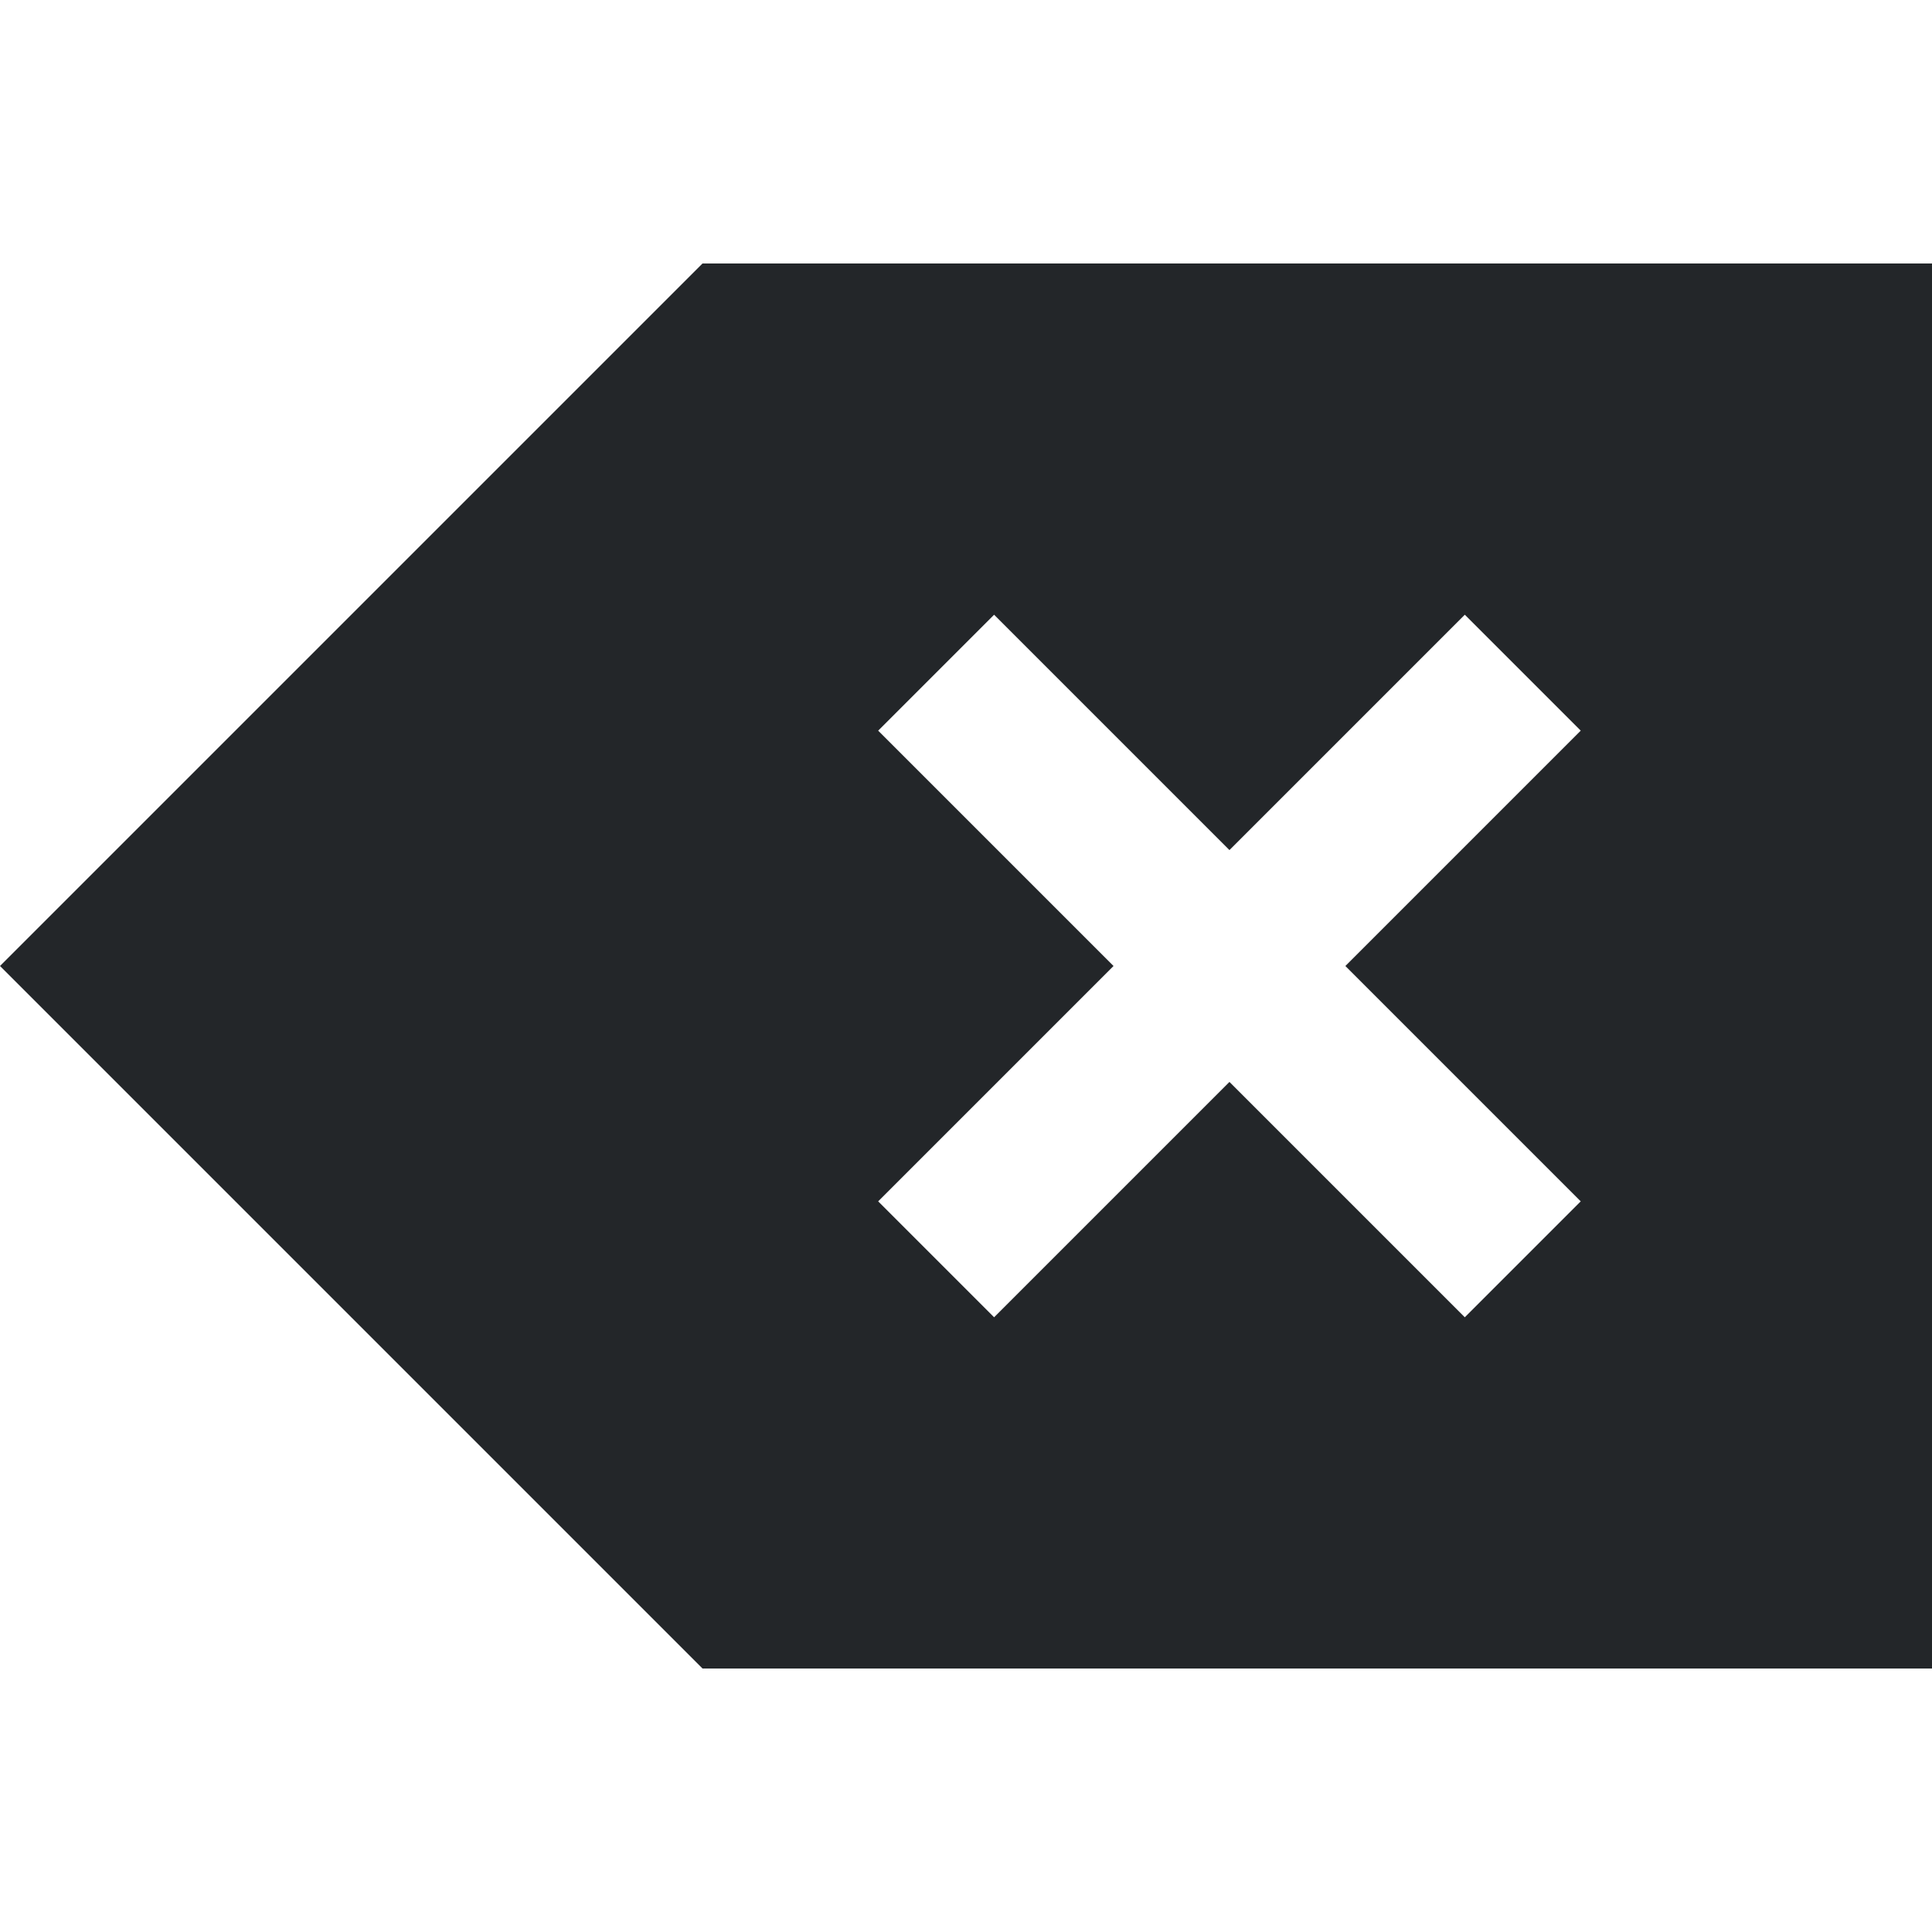
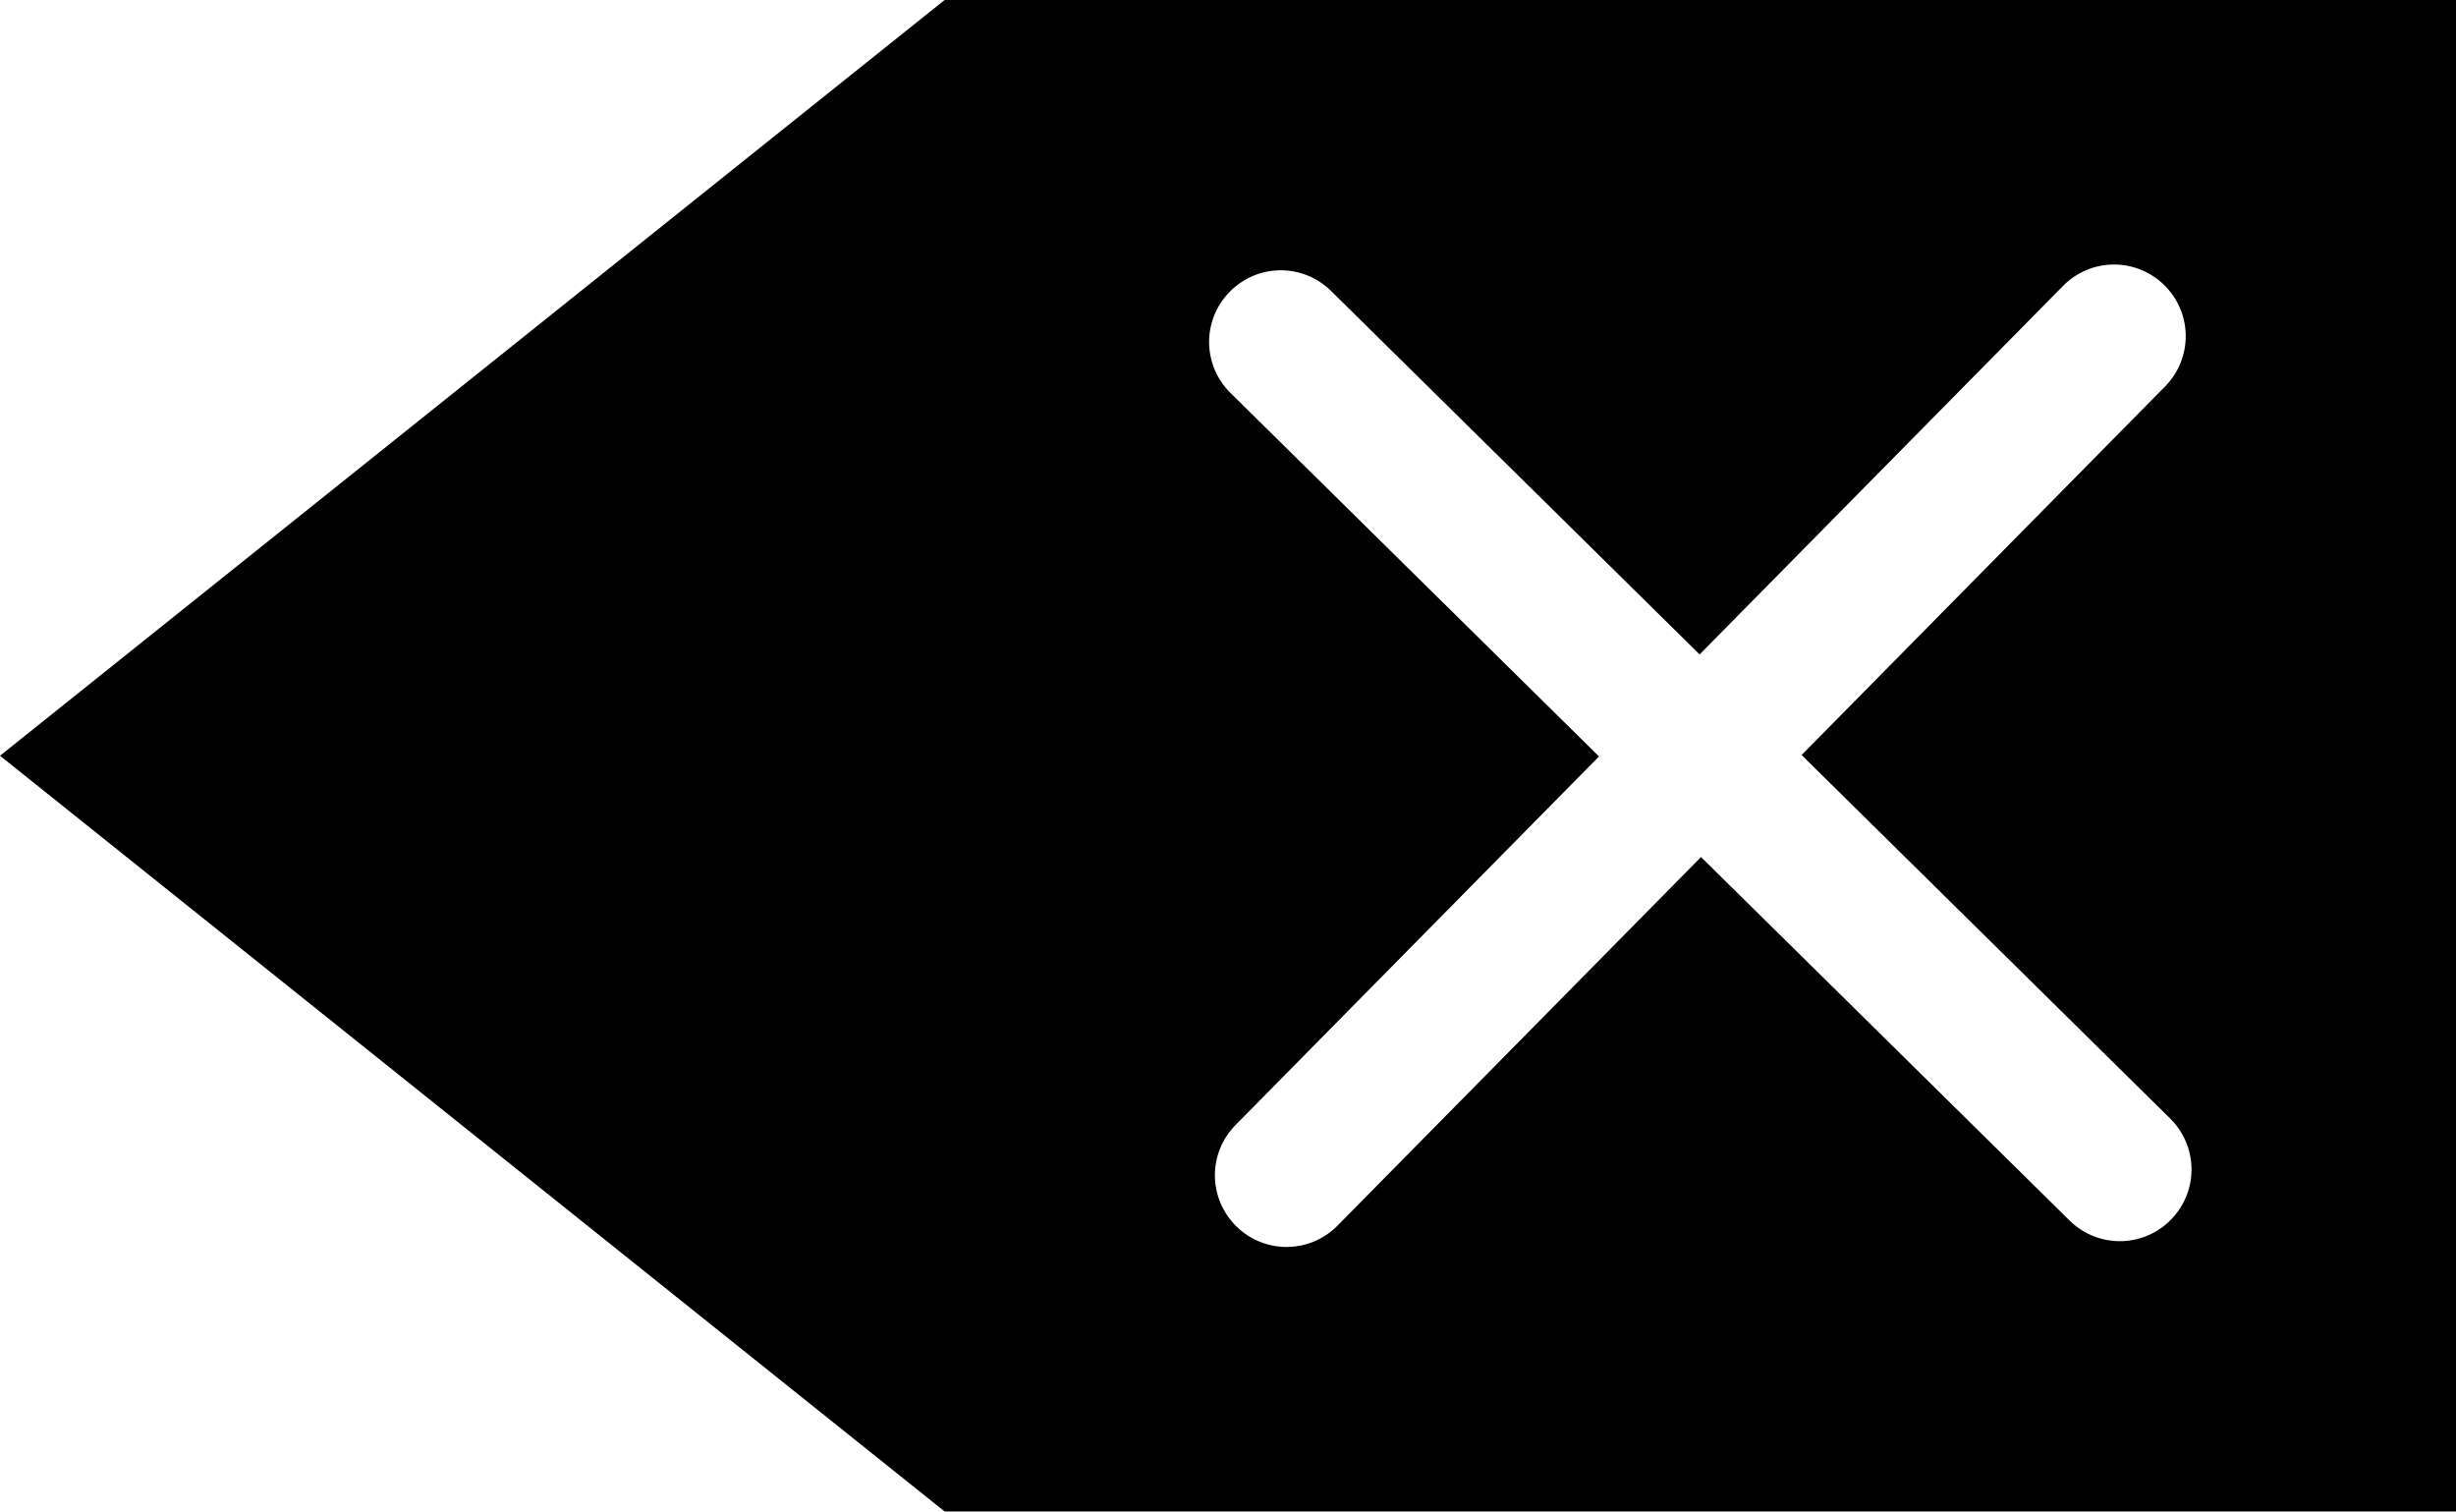
- <svg xmlns="http://www.w3.org/2000/svg" viewBox="0 0 22 22">
-   <defs id="defs3051">
-     <style type="text/css" id="current-color-scheme">
-       .ColorScheme-Text {
-         color:#232629;
-       }
-       </style>
-   </defs>
-   <path style="fill:currentColor;fill-opacity:1;stroke:none" d="M 8 3 L 0.943 10.057 L 0 11 L 0.943 11.943 L 8 19 L 20.334 19 L 22 19 L 22 3 L 20.334 3 L 8 3 z M 11.32 7 L 14 9.68 L 16.68 7 L 18 8.32 L 15.32 11 L 18 13.68 L 16.68 15 L 14 12.32 L 11.32 15 L 10 13.68 L 12.68 11 L 10 8.32 L 11.32 7 z " class="ColorScheme-Text" />
+ <svg xmlns="http://www.w3.org/2000/svg" width="325" height="200" viewBox="0 0 325 200" version="1.1" id="svg8">
+   <defs id="defs2" />
+   <g id="layer1">
+     <path id="rect1071" style="fill:#000000;fill-rule:evenodd;stroke-width:10.372;paint-order:stroke markers fill;stop-color:#000000;fill-opacity:1" d="M 125,0 0,100 125,200 H 325 V 0 Z m 154.682,35 c 2.423,-0.017 4.853,0.895 6.723,2.738 3.739,3.687 3.779,9.666 0.092,13.404 l -48.092,48.764 48.764,48.092 c 3.739,3.687 3.781,9.667 0.094,13.406 -3.687,3.739 -9.666,3.779 -13.404,0.092 L 225.094,113.404 177,162.168 c -3.687,3.739 -9.664,3.781 -13.402,0.094 -3.739,-3.687 -3.781,-9.666 -0.094,-13.404 L 211.596,100.094 162.832,52 c -3.739,-3.687 -3.781,-9.665 -0.094,-13.404 3.687,-3.739 9.665,-3.779 13.404,-0.092 L 224.908,86.596 273,37.832 C 274.844,35.963 277.259,35.017 279.682,35 Z" />
+   </g>
</svg>
